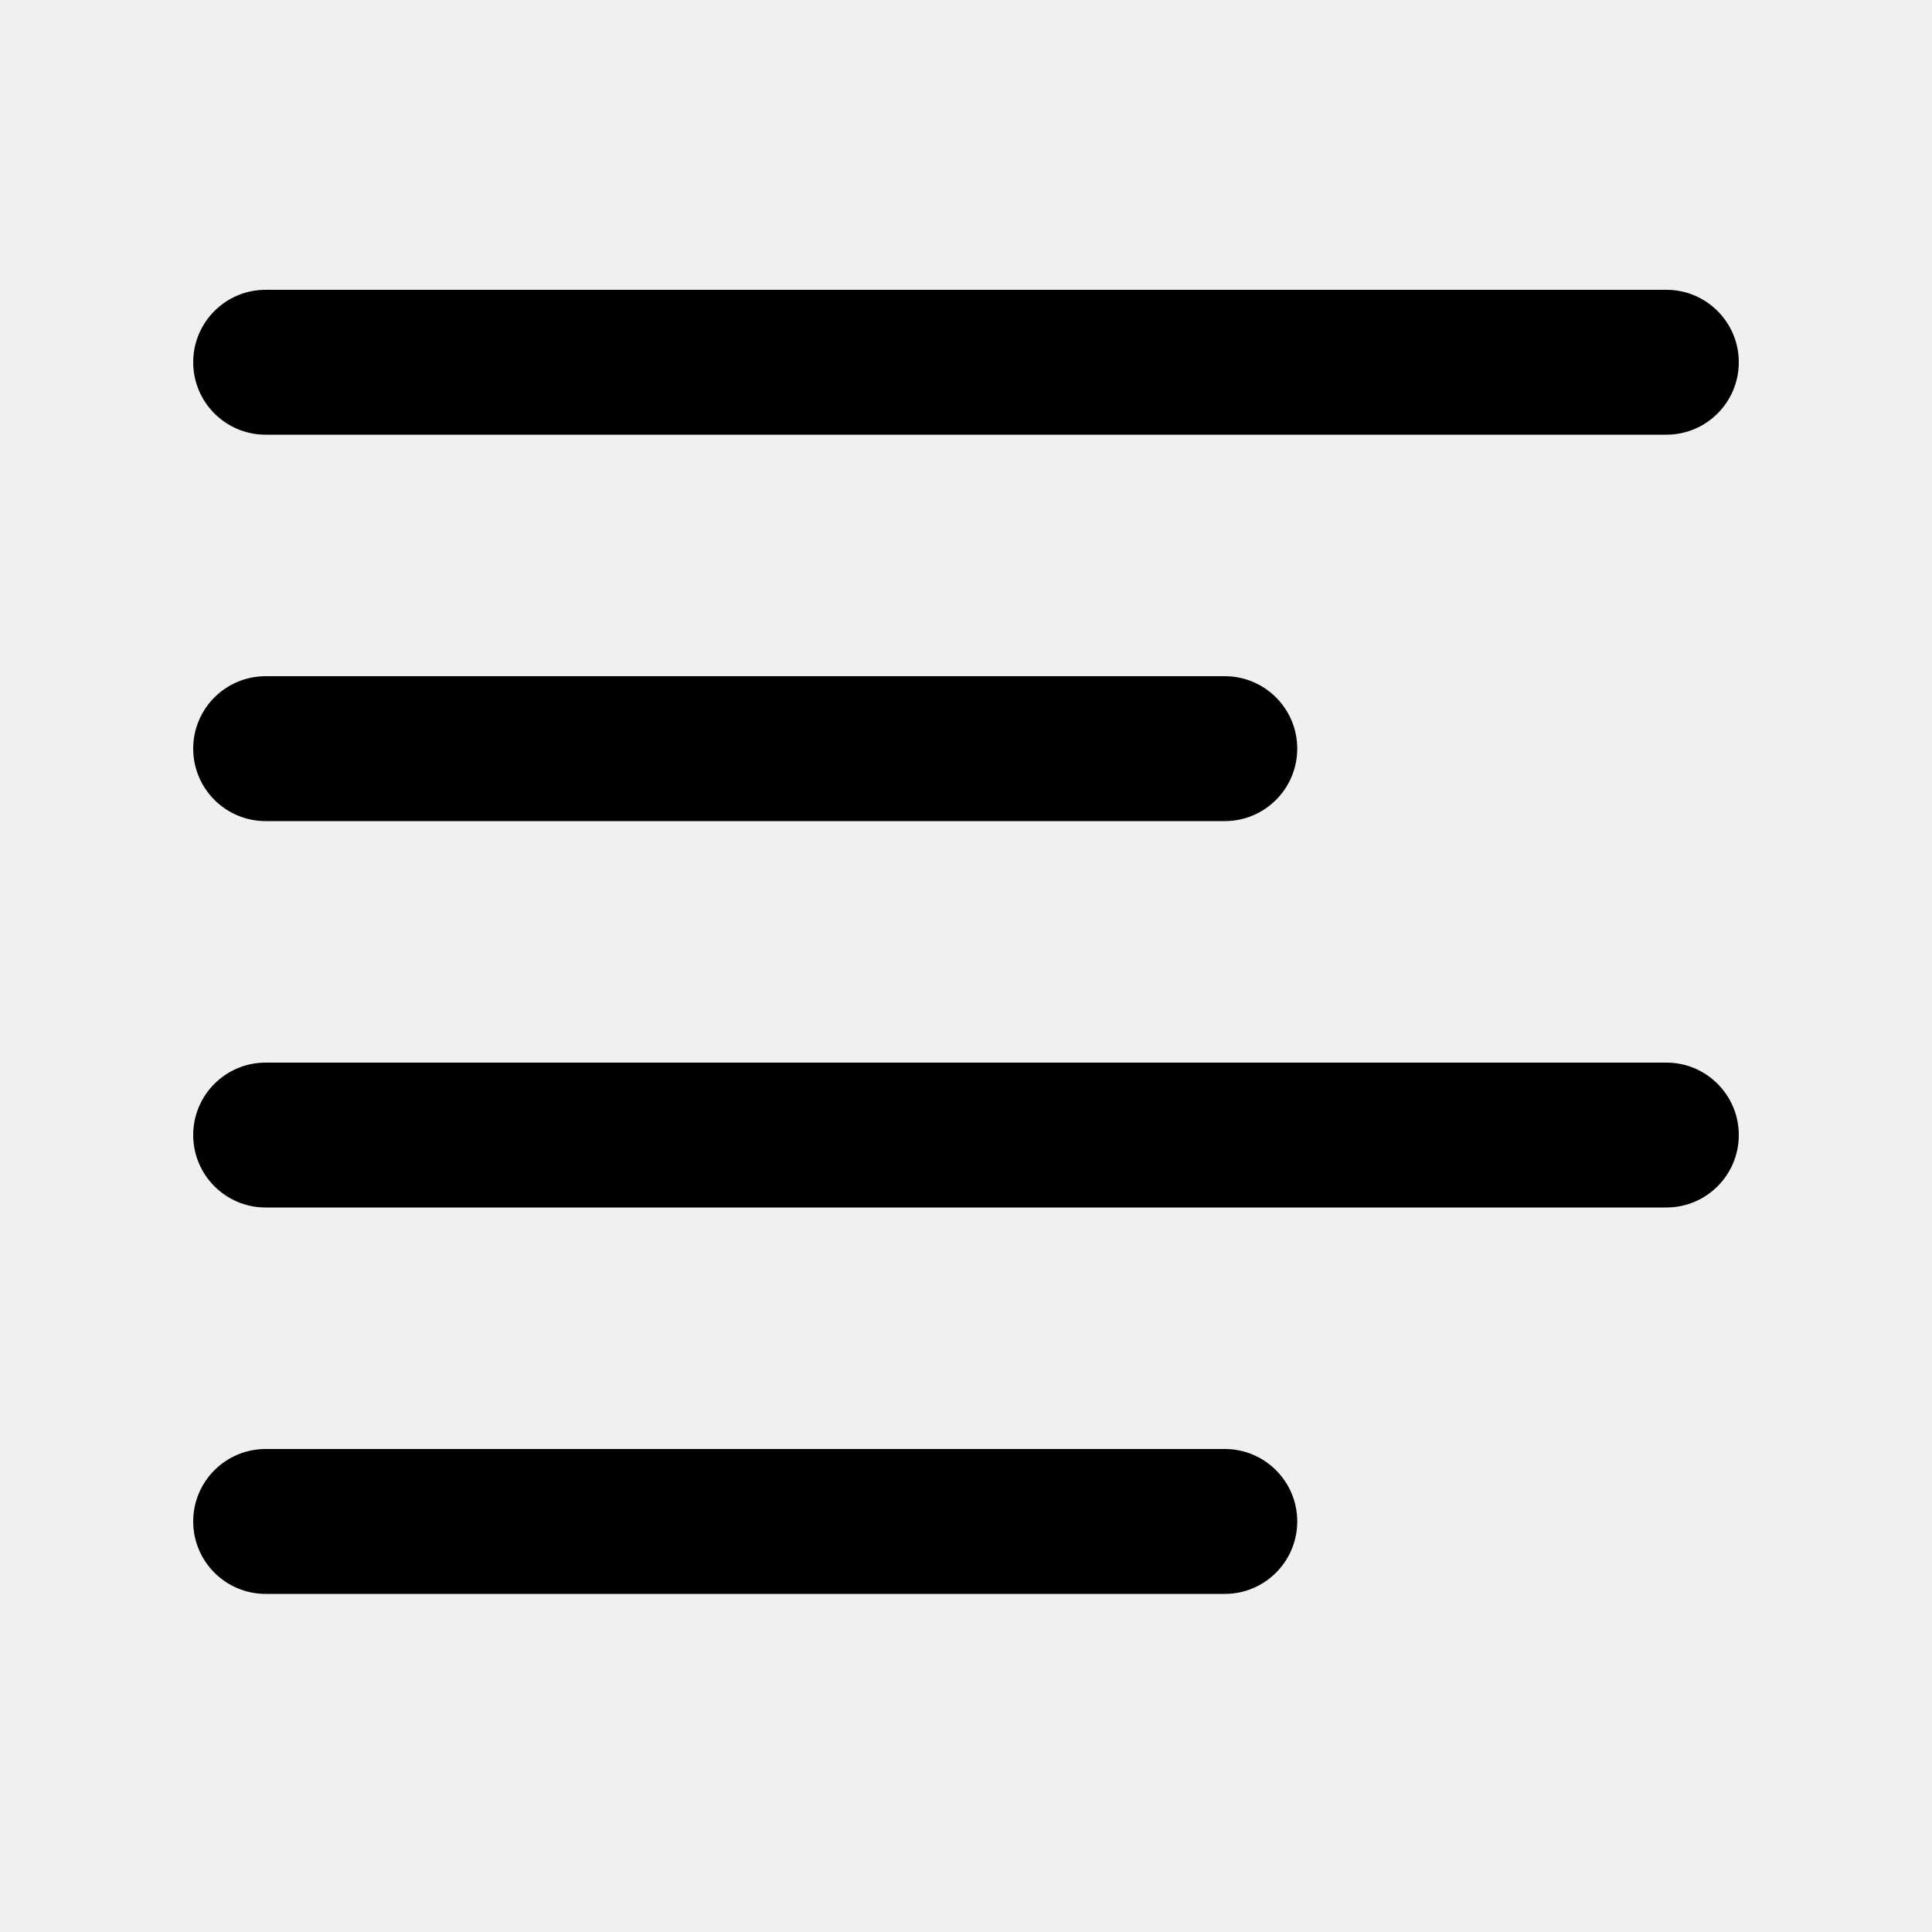
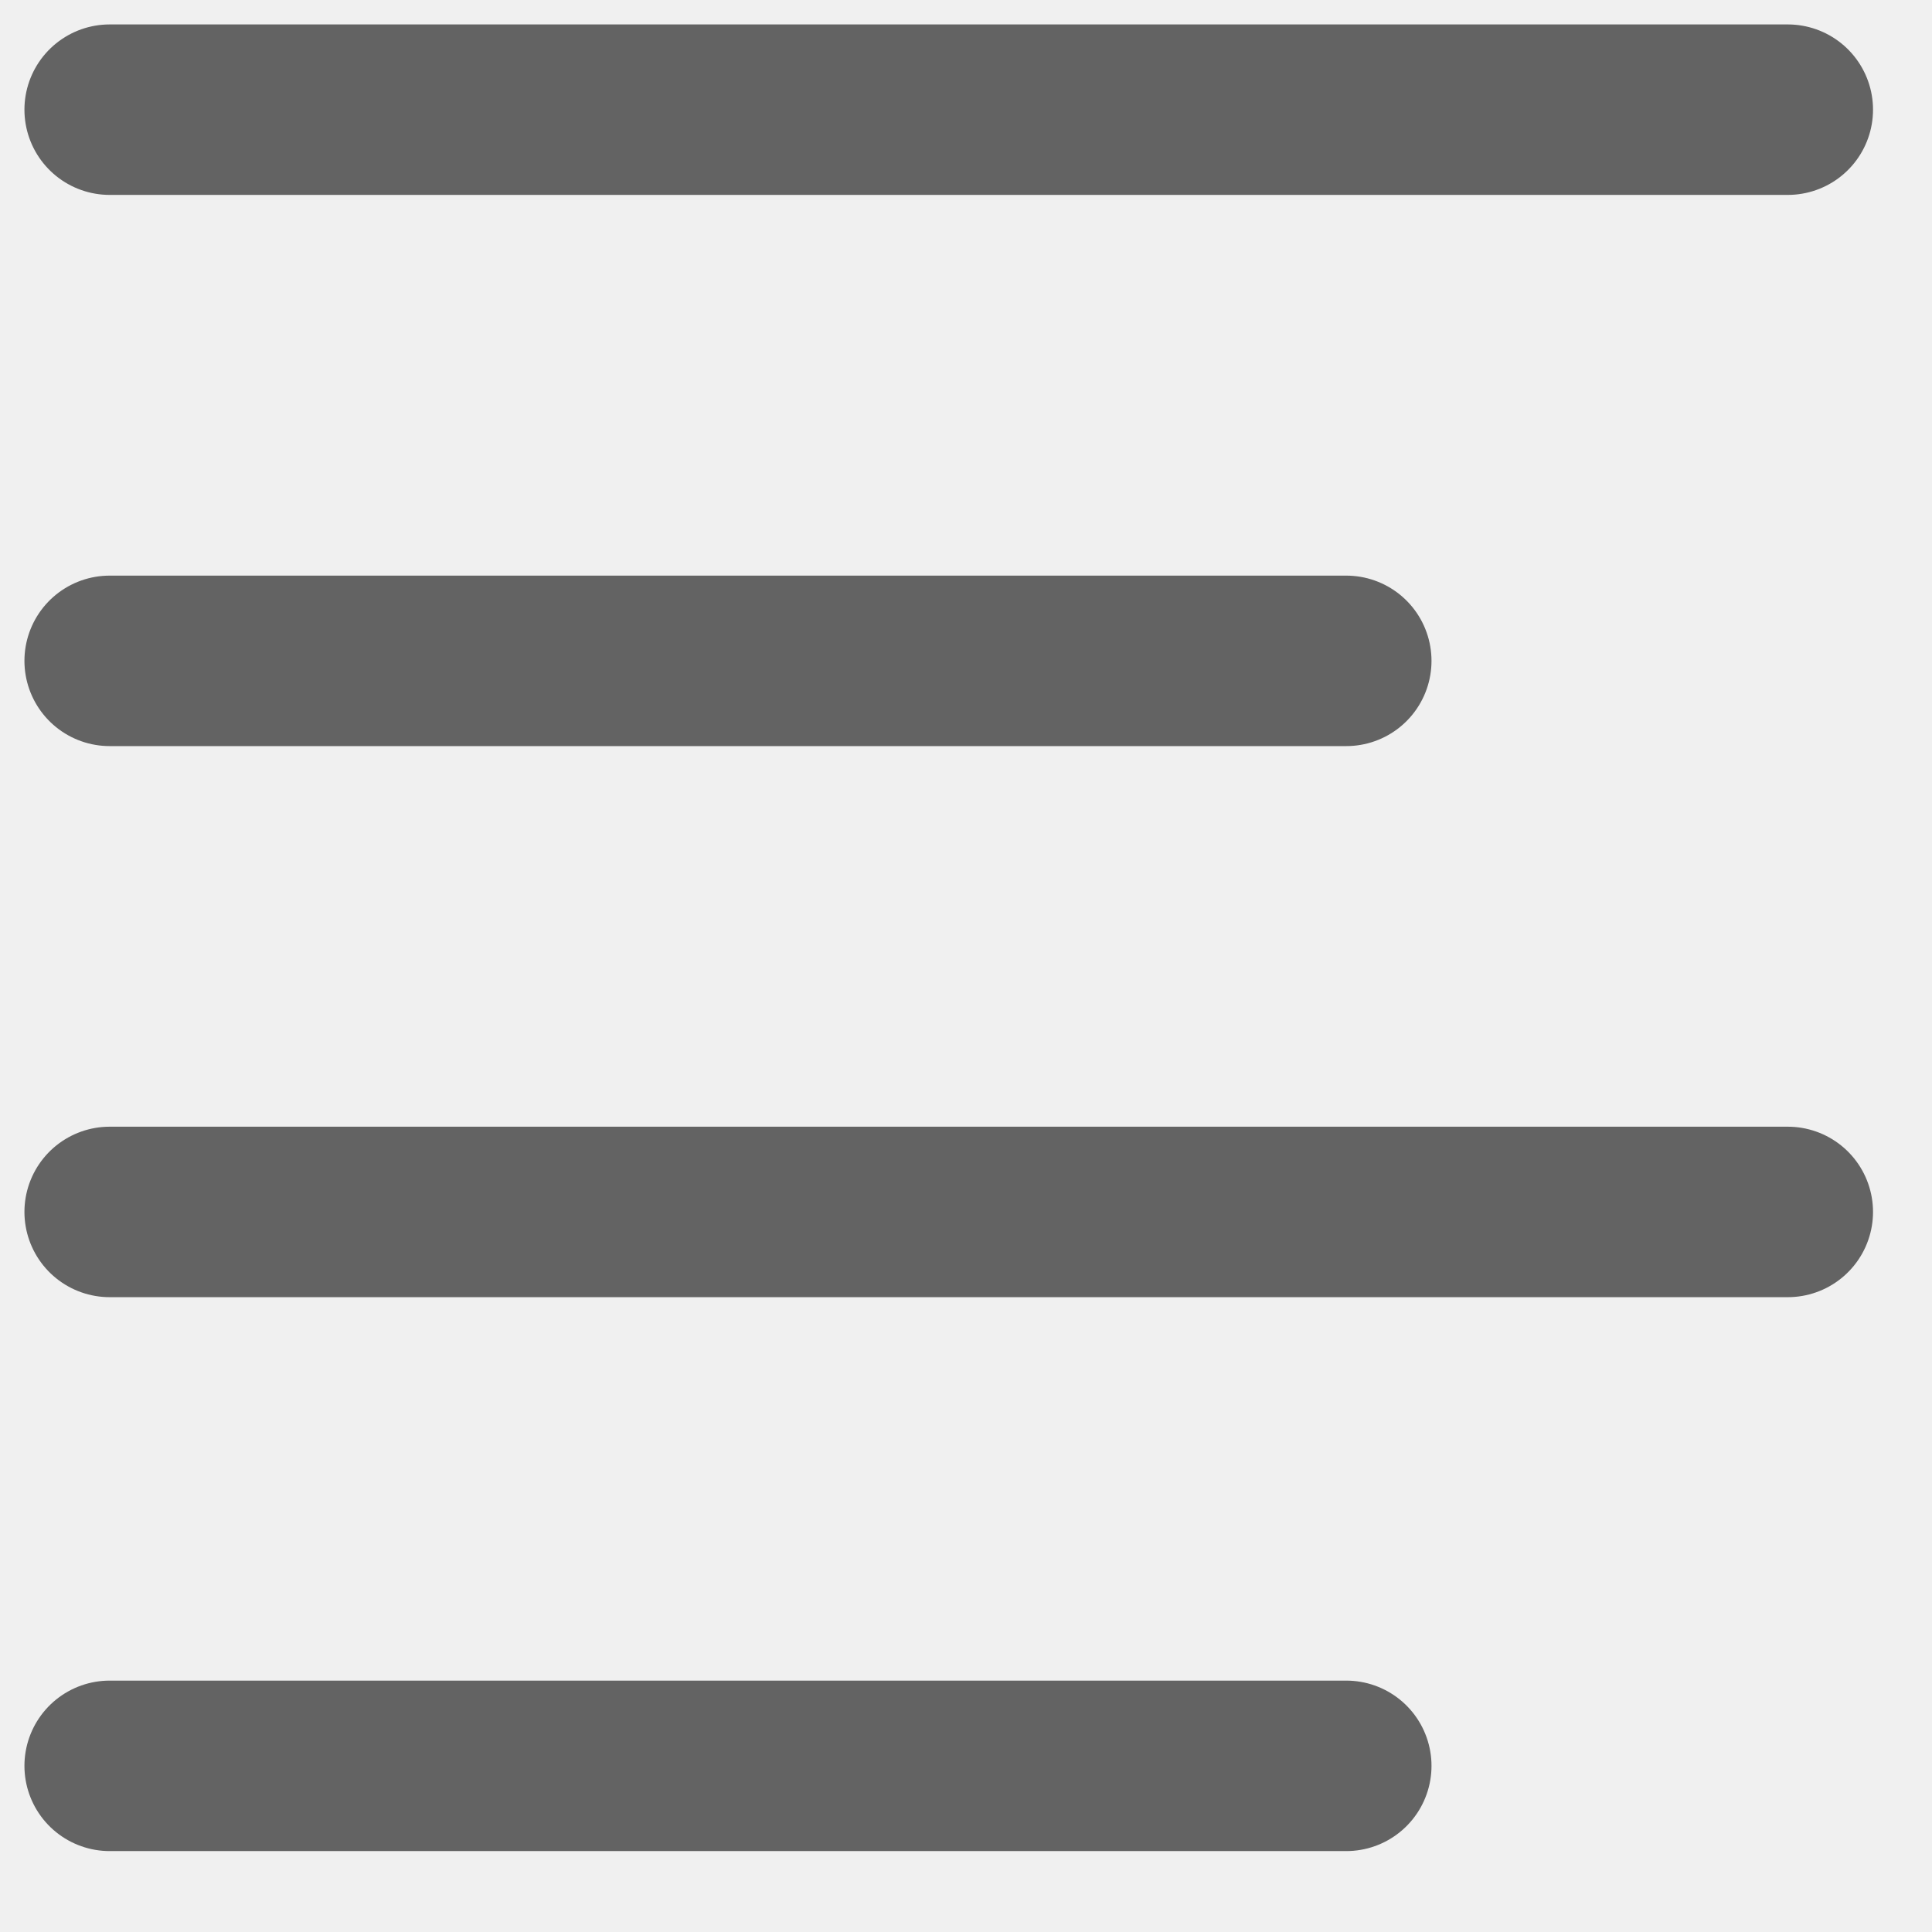
- <svg xmlns="http://www.w3.org/2000/svg" viewBox="0 0 20 20">
-   <path d="M2 3.75c0 .414.336.75.75.75h14.5a.75.75 0 1 0 0-1.5H2.75a.75.75 0 0 0-.75.75zm0 8c0 .414.336.75.75.75h14.5a.75.75 0 1 0 0-1.5H2.75a.75.75 0 0 0-.75.75zm0 4c0 .414.336.75.75.75h9.929a.75.75 0 1 0 0-1.5H2.75a.75.75 0 0 0-.75.75zm0-8c0 .414.336.75.75.75h9.929a.75.75 0 1 0 0-1.5H2.75a.75.75 0 0 0-.75.75z" />
+ <svg xmlns="http://www.w3.org/2000/svg" width="17" height="17" viewBox="0 0 17 17" fill="none">
+   <g clip-path="url(#clip0)">
+     <path d="M0.965 0.965H15.731" stroke="#636363" stroke-width="1.5" stroke-miterlimit="10" stroke-linecap="round" stroke-linejoin="round" />
+     <path d="M0.965 5.815H11.846" stroke="#636363" stroke-width="1.5" stroke-miterlimit="10" stroke-linecap="round" stroke-linejoin="round" />
+     <path d="M0.965 10.664H15.731" stroke="#636363" stroke-width="1.5" stroke-miterlimit="10" stroke-linecap="round" stroke-linejoin="round" />
+     <path d="M0.965 15.538H11.846" stroke="#636363" stroke-width="1.5" stroke-miterlimit="10" stroke-linecap="round" stroke-linejoin="round" />
+   </g>
+   <defs>
+     <clipPath id="clip0">
+       <rect width="16.696" height="16.503" fill="white" />
+     </clipPath>
+   </defs>
</svg>
